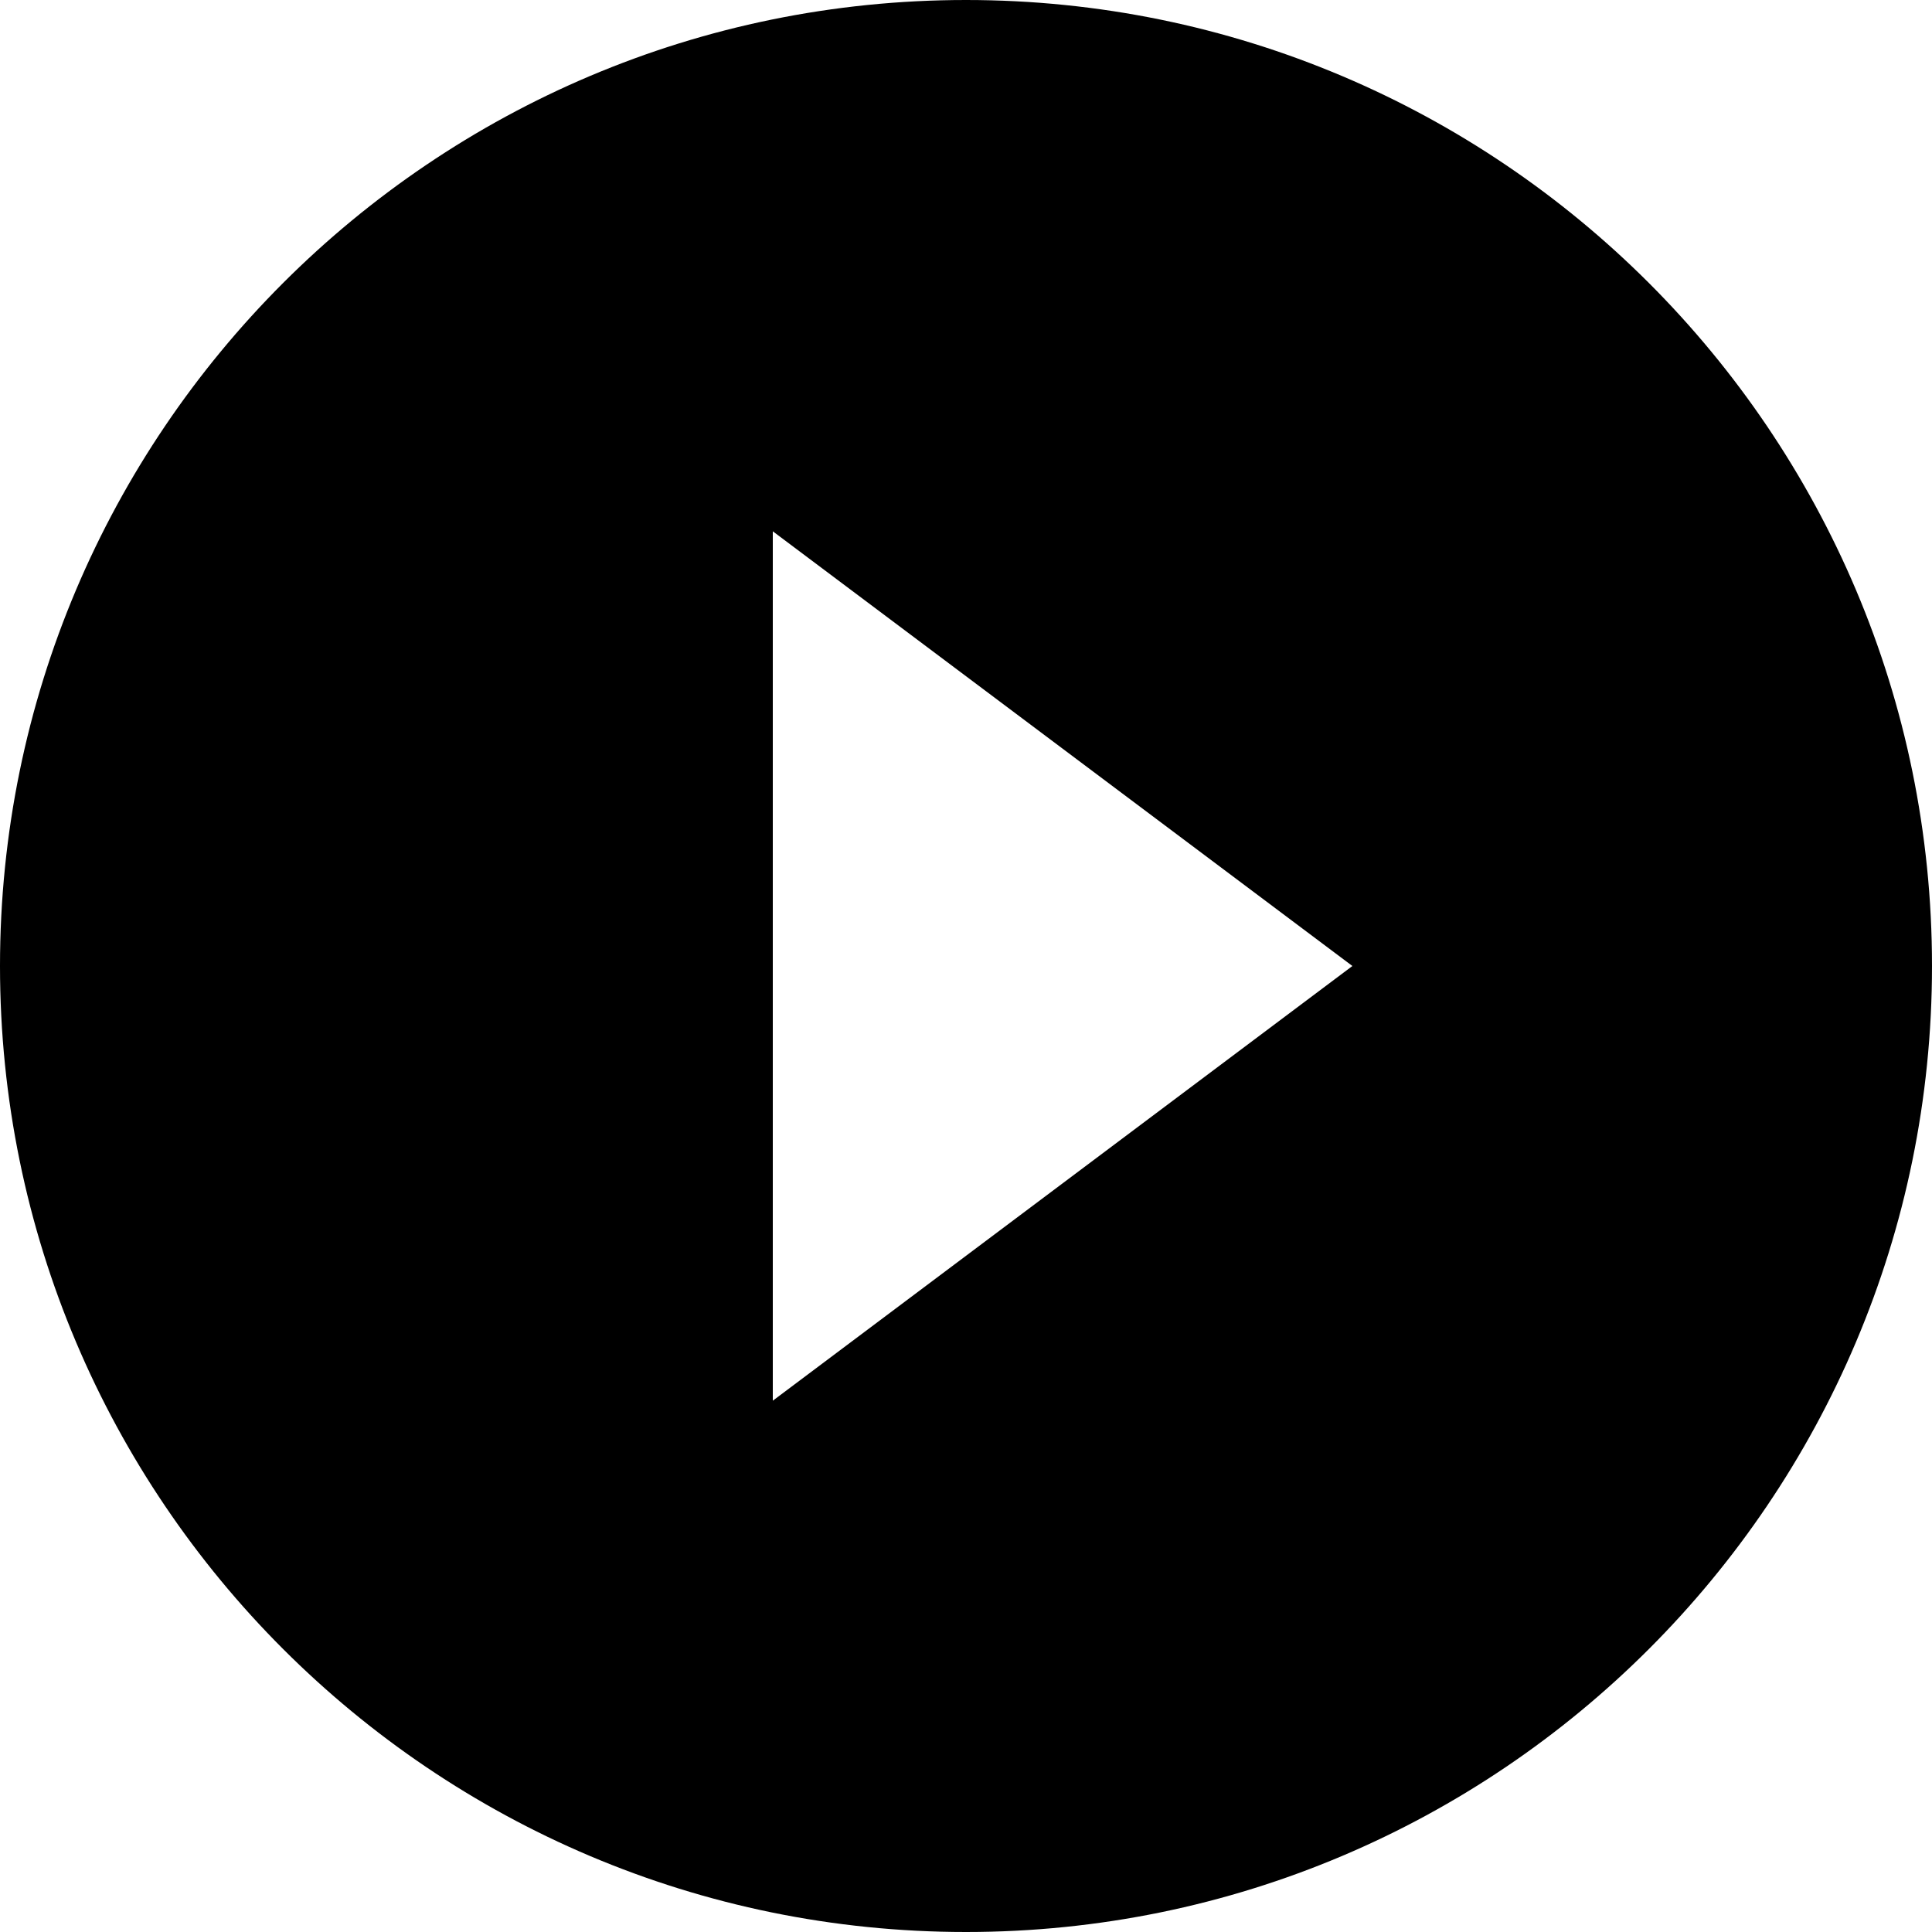
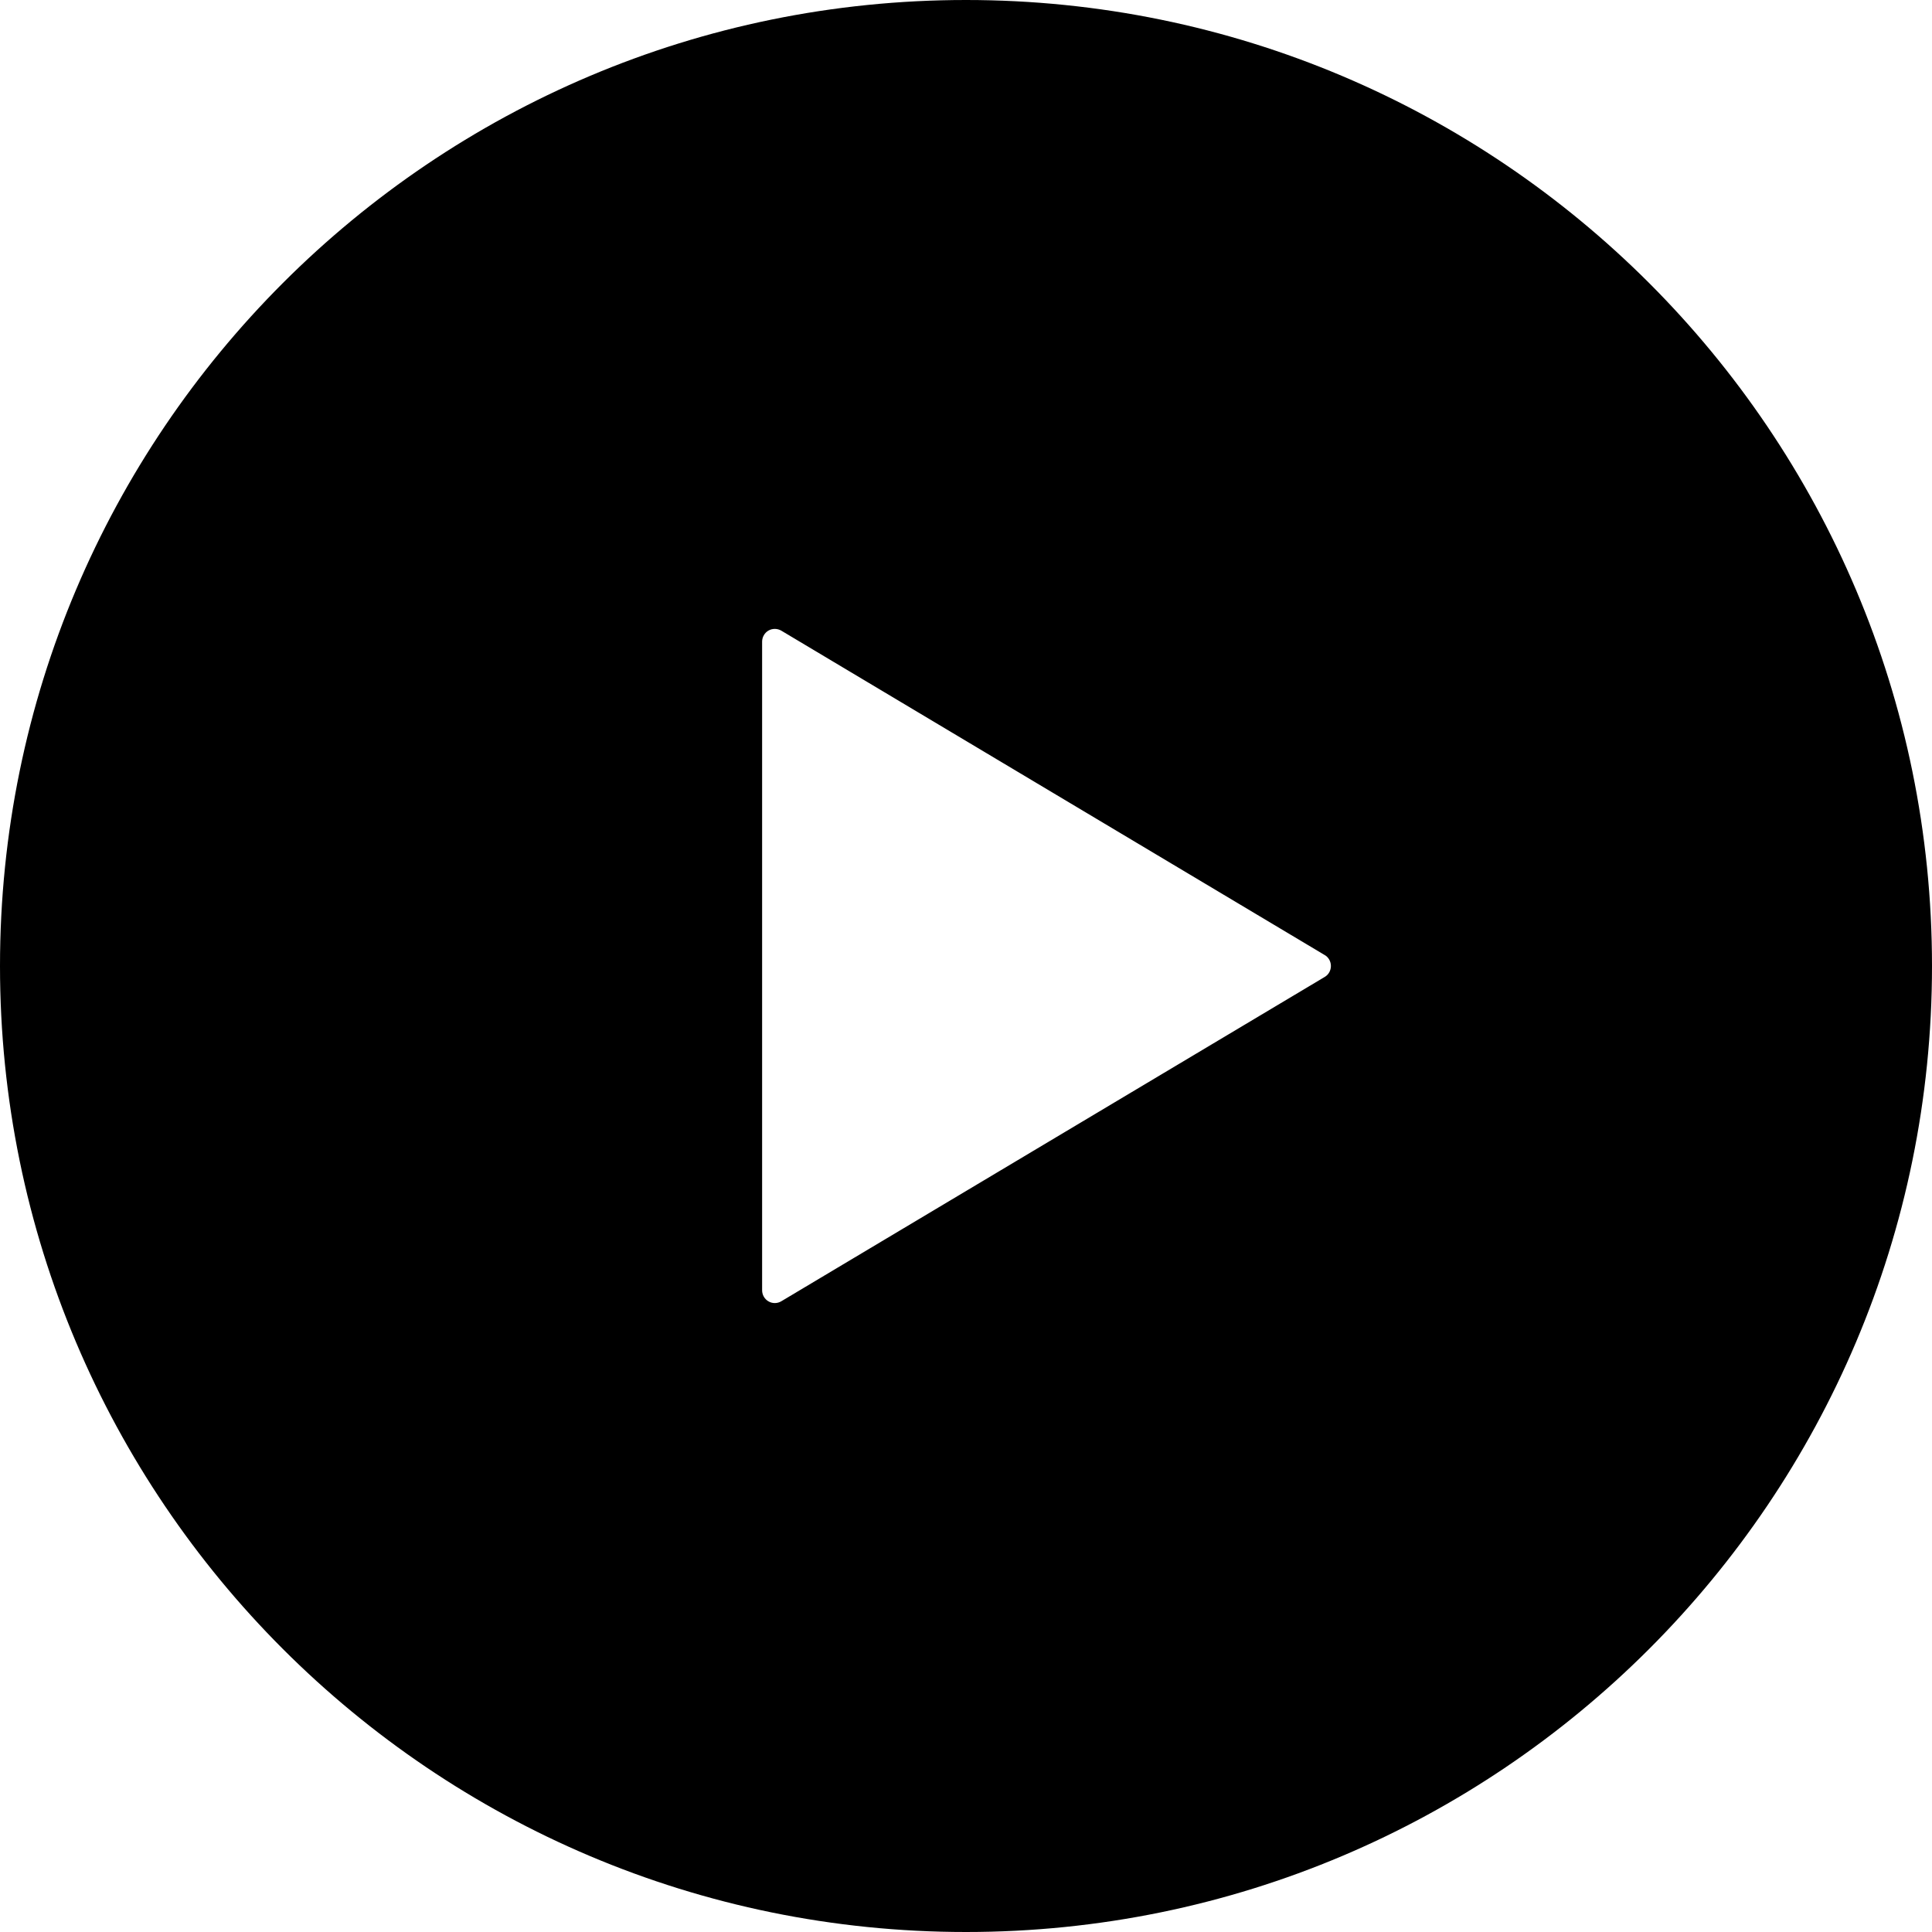
- <svg xmlns="http://www.w3.org/2000/svg" width="30" height="30" viewBox="0 0 30 30" fill="none">
-   <path d="M15 0C6.72 0 0 6.72 0 15C0 23.28 6.72 30 15 30C23.28 30 30 23.28 30 15C30 6.72 23.28 0 15 0ZM12 21.75V8.25L21 15L12 21.75Z" fill="black" />
+ <svg xmlns="http://www.w3.org/2000/svg" height="800px" width="800px" version="1.1" id="_x32_" viewBox="0 0 512 512" xml:space="preserve">
+   <style type="text/css">
+ 	.st0{fill:#000000;}
+ </style>
+   <g>
+     <path class="st0" d="M256,0C114.625,0,0,114.625,0,256c0,141.374,114.625,256,256,256c141.374,0,256-114.626,256-256   C512,114.625,397.374,0,256,0z M351.062,258.898l-144,85.945c-1.031,0.626-2.344,0.657-3.406,0.031   c-1.031-0.594-1.687-1.702-1.687-2.937v-85.946v-85.946c0-1.218,0.656-2.343,1.687-2.938c1.062-0.609,2.375-0.578,3.406,0.031   l144,85.962c1.031,0.586,1.641,1.718,1.641,2.89C352.703,257.187,352.094,258.297,351.062,258.898z" />
+   </g>
</svg>
